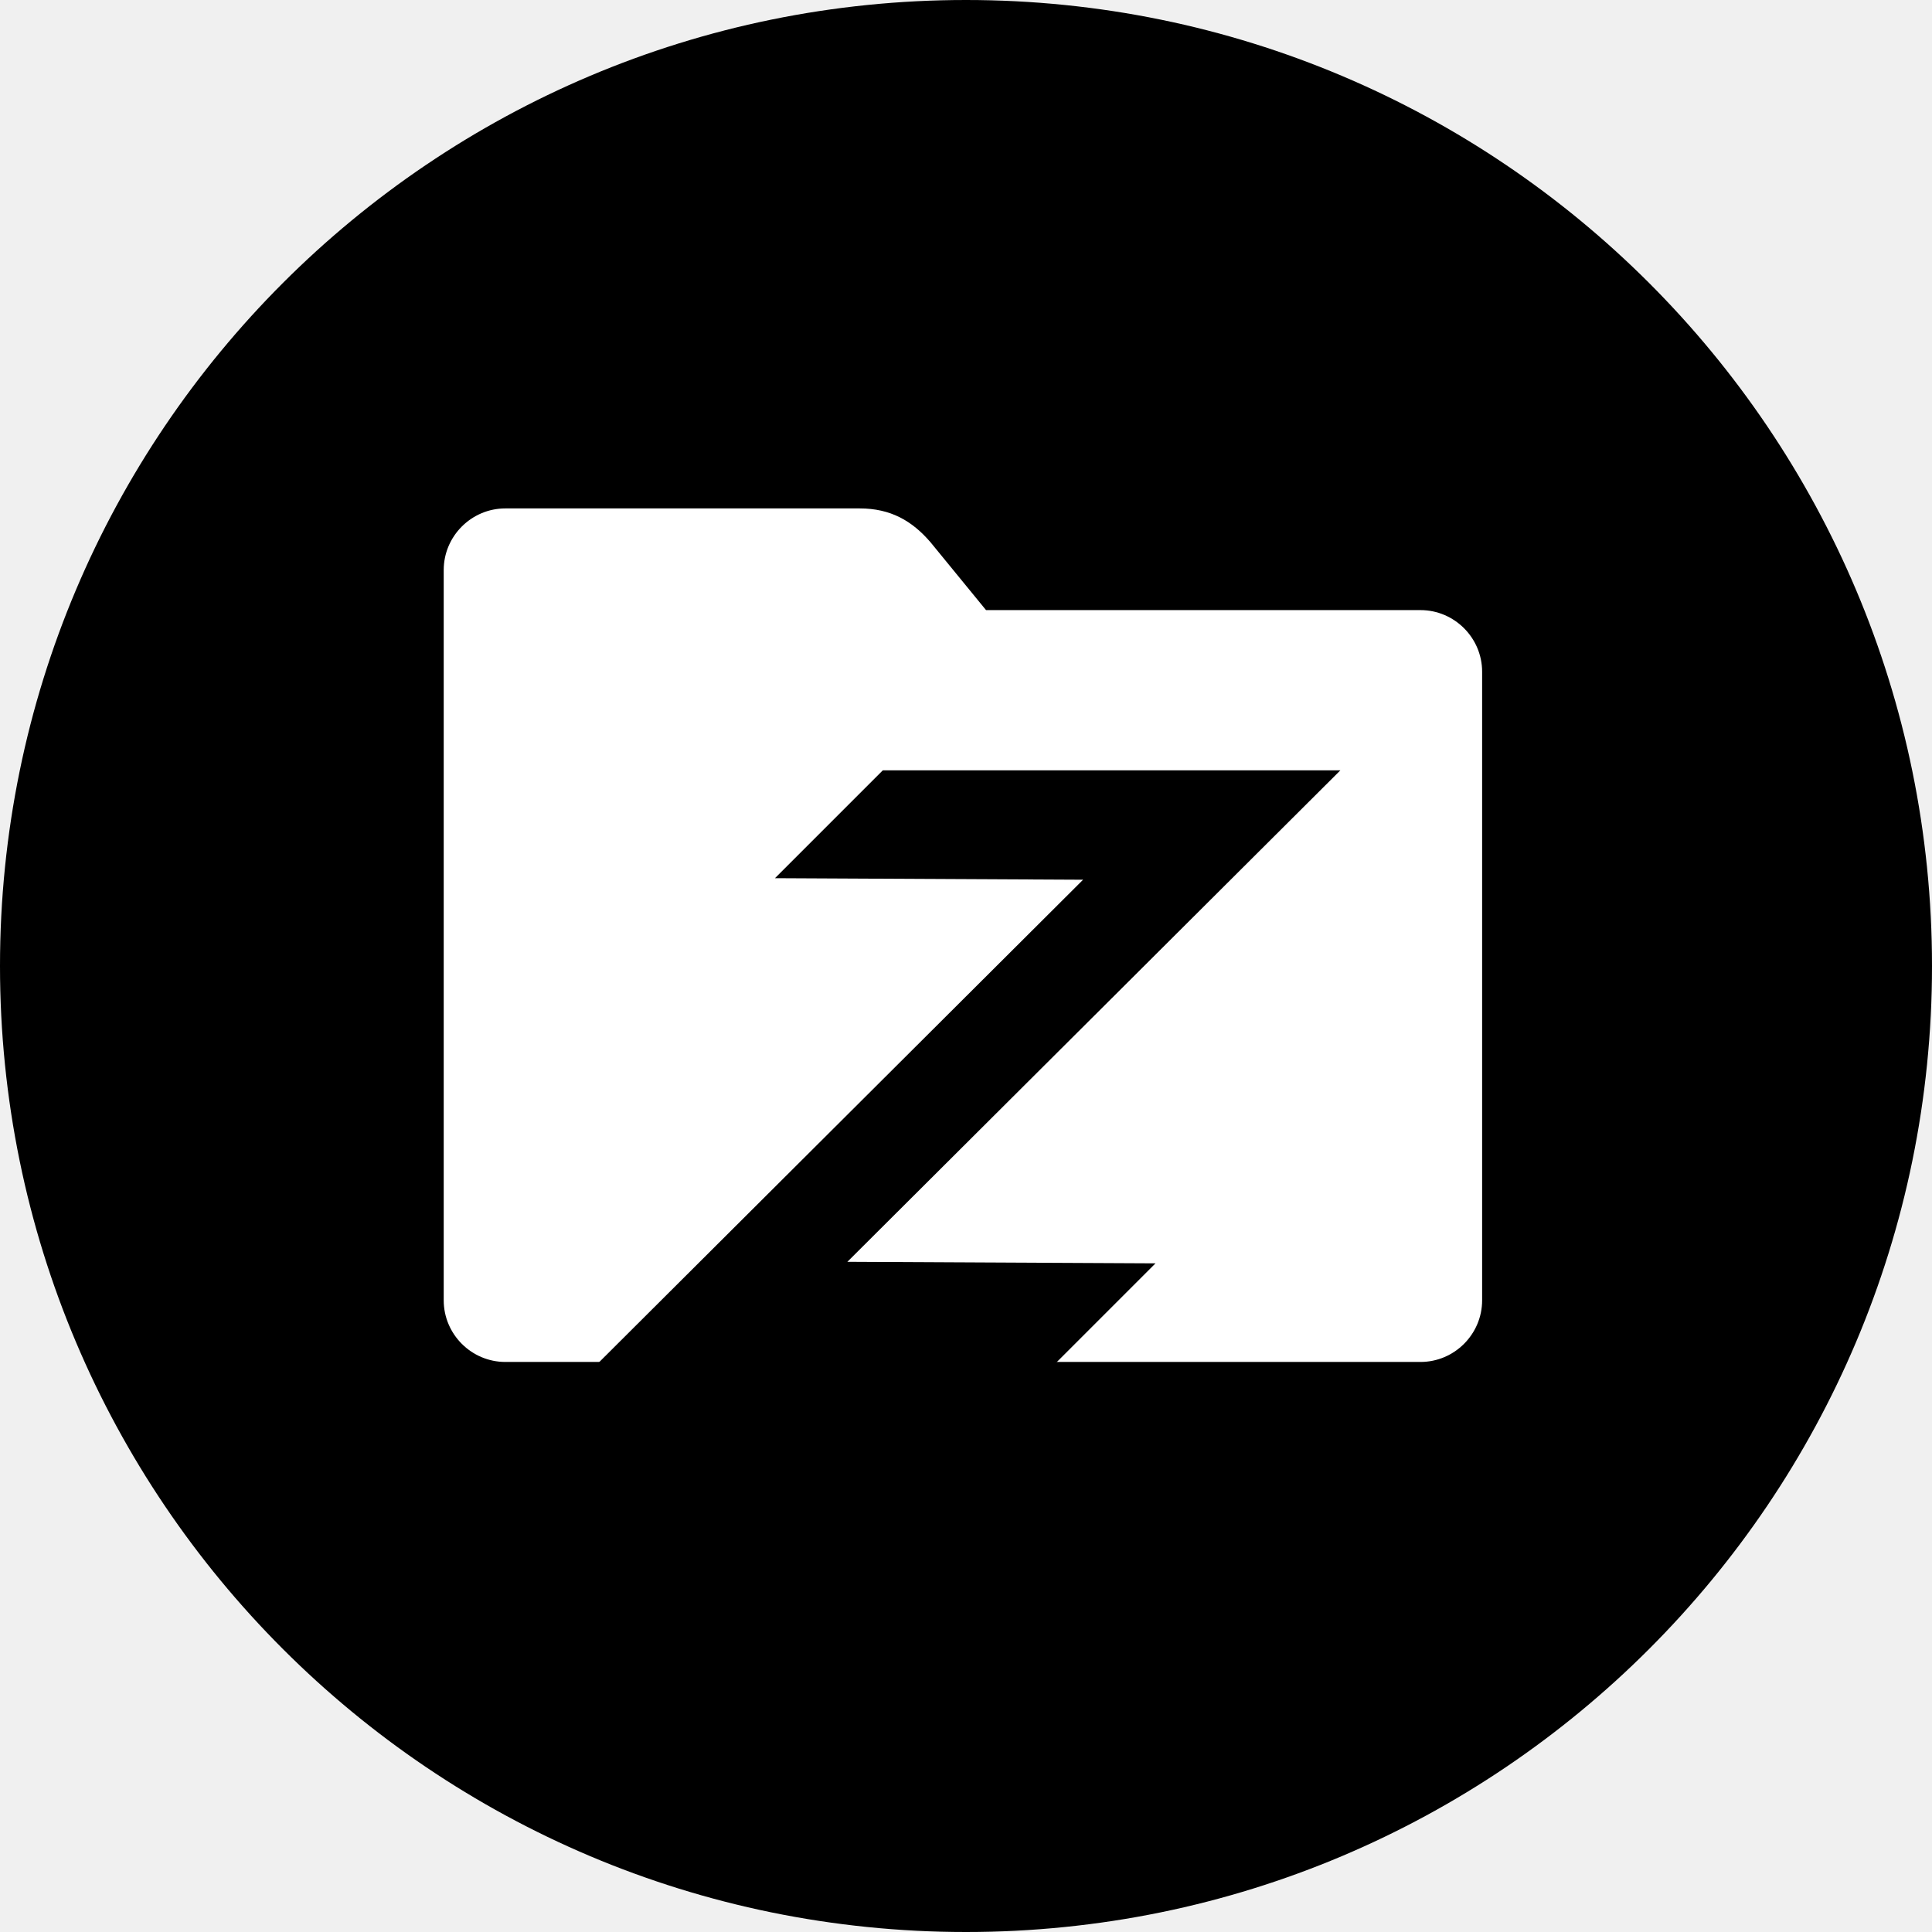
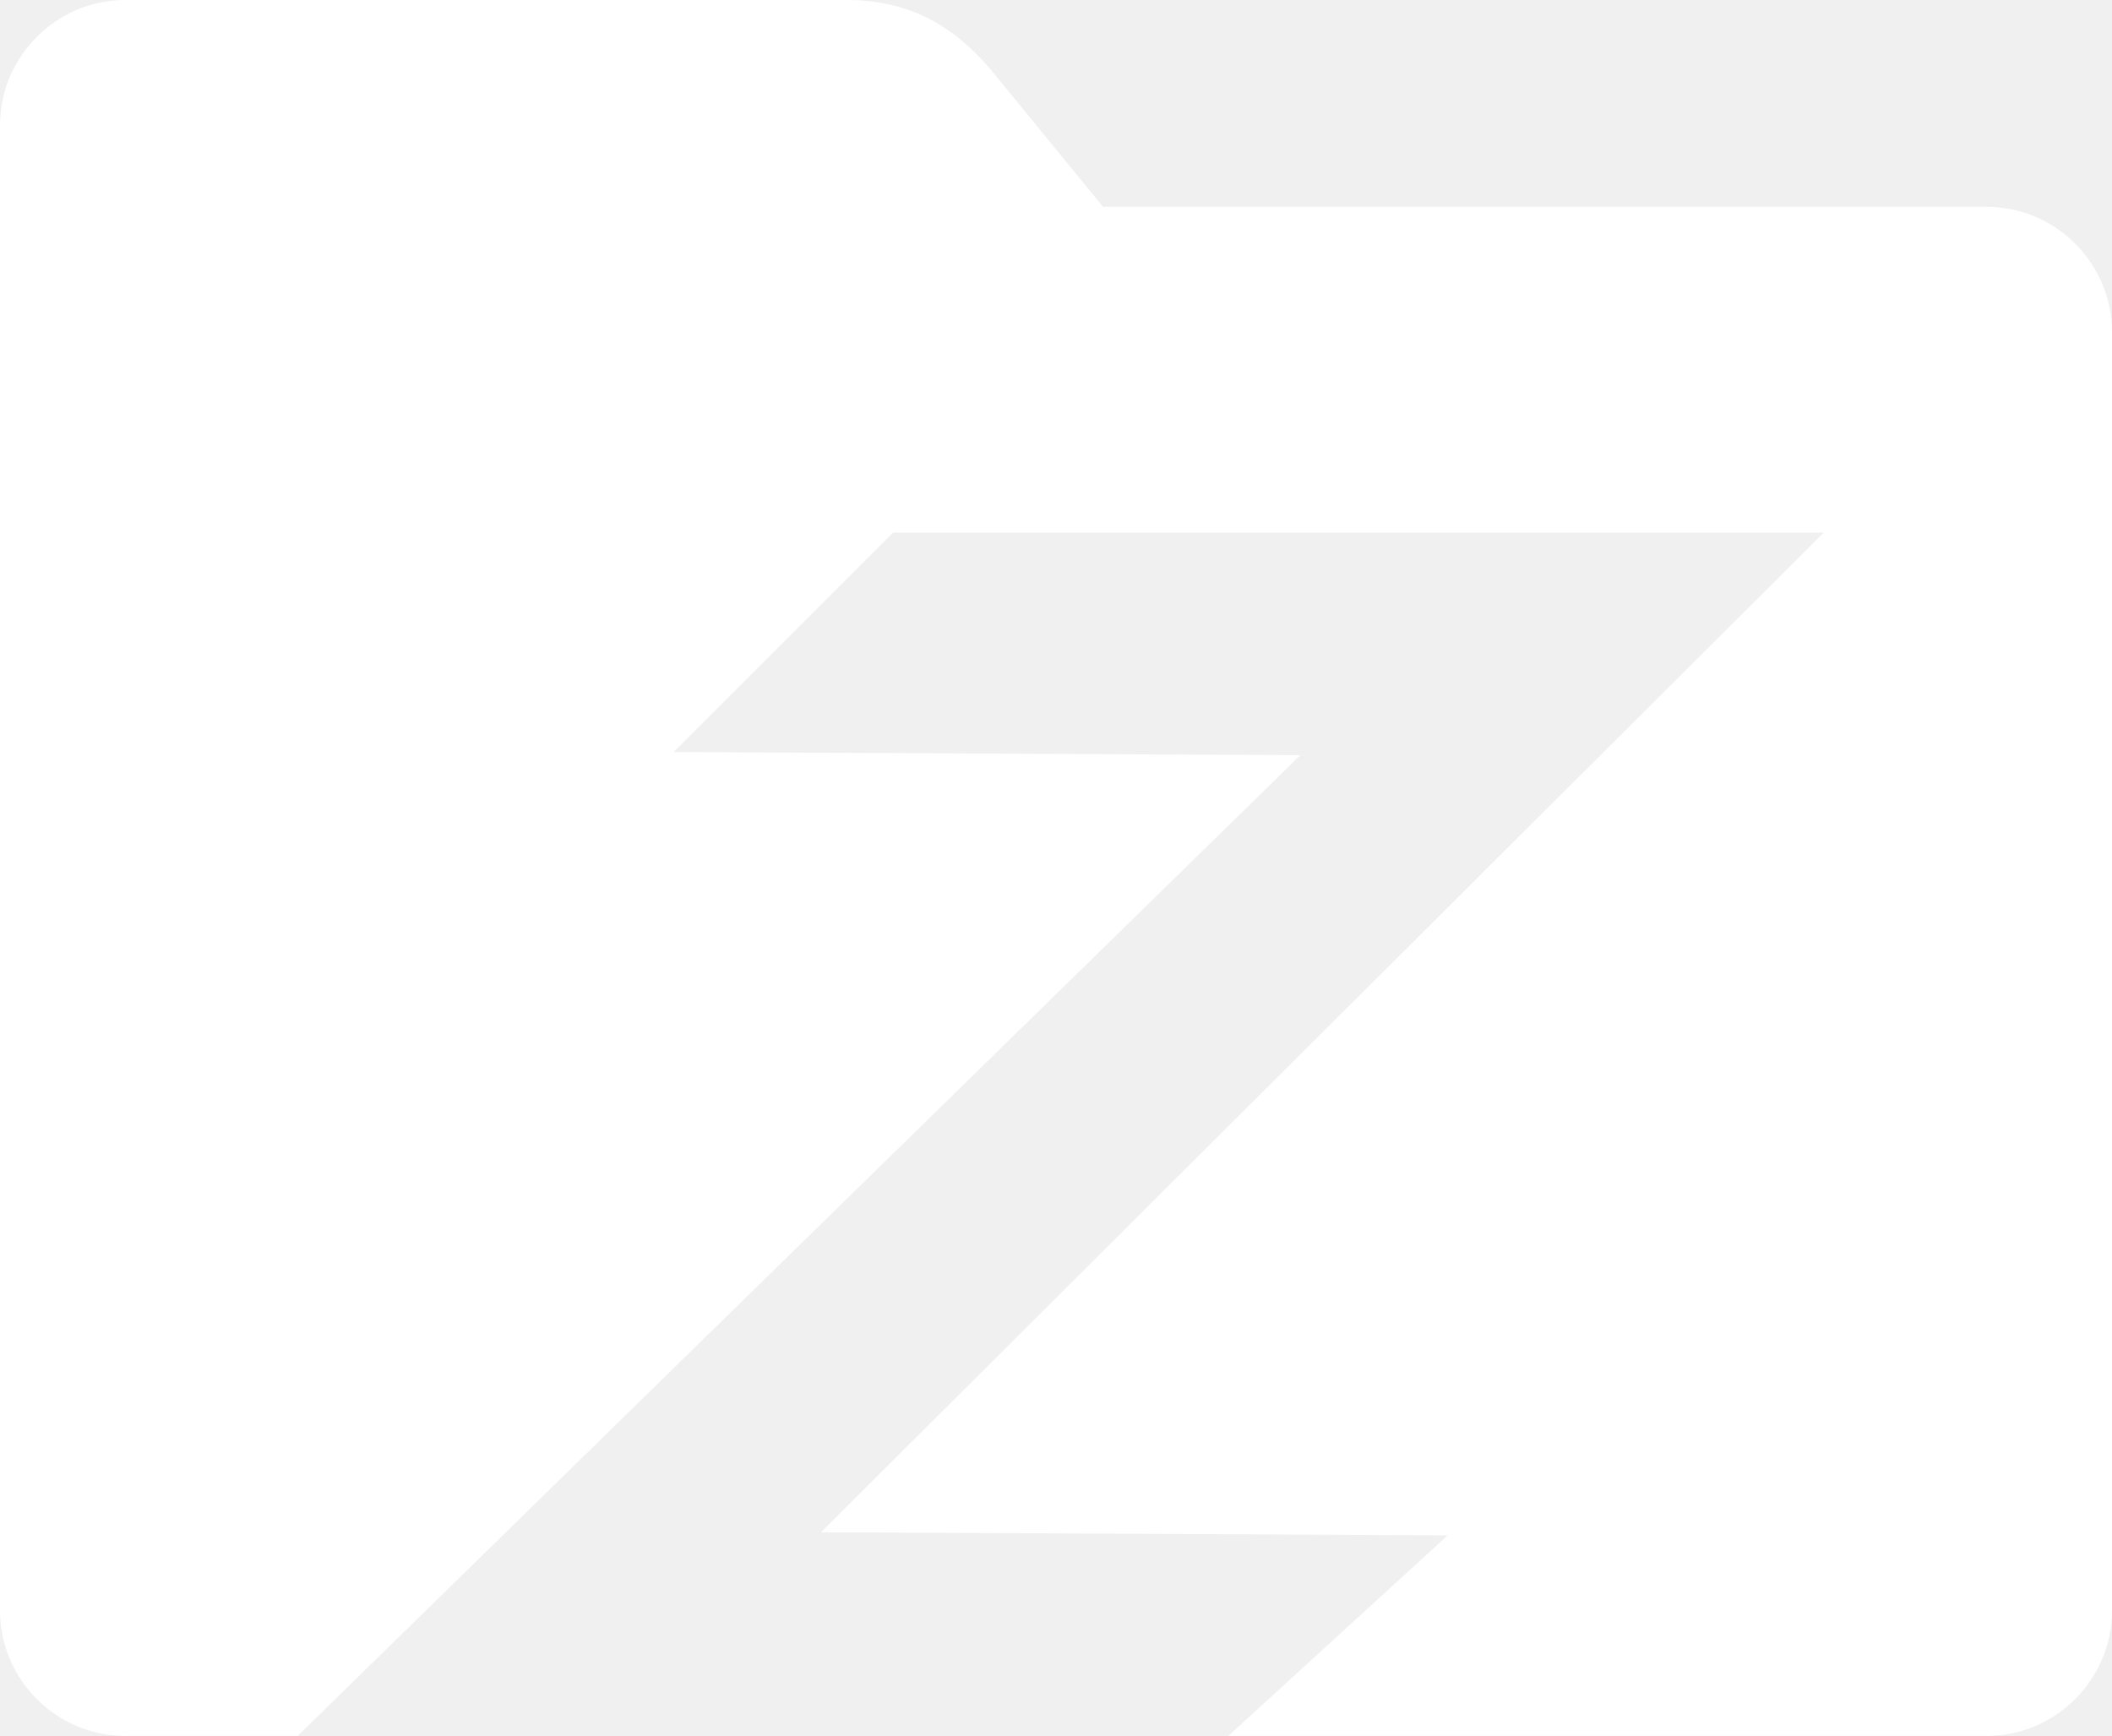
- <svg xmlns="http://www.w3.org/2000/svg" viewBox="0 0 1254 1254">
-   <circle cx="627" cy="627" r="627" fill="#000000" />
-   <path fill="#ffffff" d="     M 328 330     L 558 330     C 578 330 592 338 604 352     L 640 396     L 922 396     C 944 396 962 414 962 436     L 962 844     C 962 866 944 884 922 884     L 328 884     C 306 884 288 866 288 844     L 288 370     C 288 348 306 330 328 330     Z   " />
-   <path fill="#000000" d="     M 573 500     L 870 500     L 550 819     L 750 820     L 680 890     L 383 890     L 703 571     L 503 570     Z   " />
+ <svg xmlns="http://www.w3.org/2000/svg" viewBox="288 330 674 554">
+   <path fill="#ffffff" fill-rule="evenodd" d="     M 328 330     L 558 330     C 578 330 592 338 604 352     L 640 396     L 922 396     C 944 396 962 414 962 436     L 962 844     C 962 866 944 884 922 884     L 328 884     C 306 884 288 866 288 844     L 288 370     C 288 348 306 330 328 330     Z     M 573 500     L 870 500     L 550 819     L 750 820     L 680 884     L 383 884     L 703 571     L 503 570     Z   " />
</svg>
